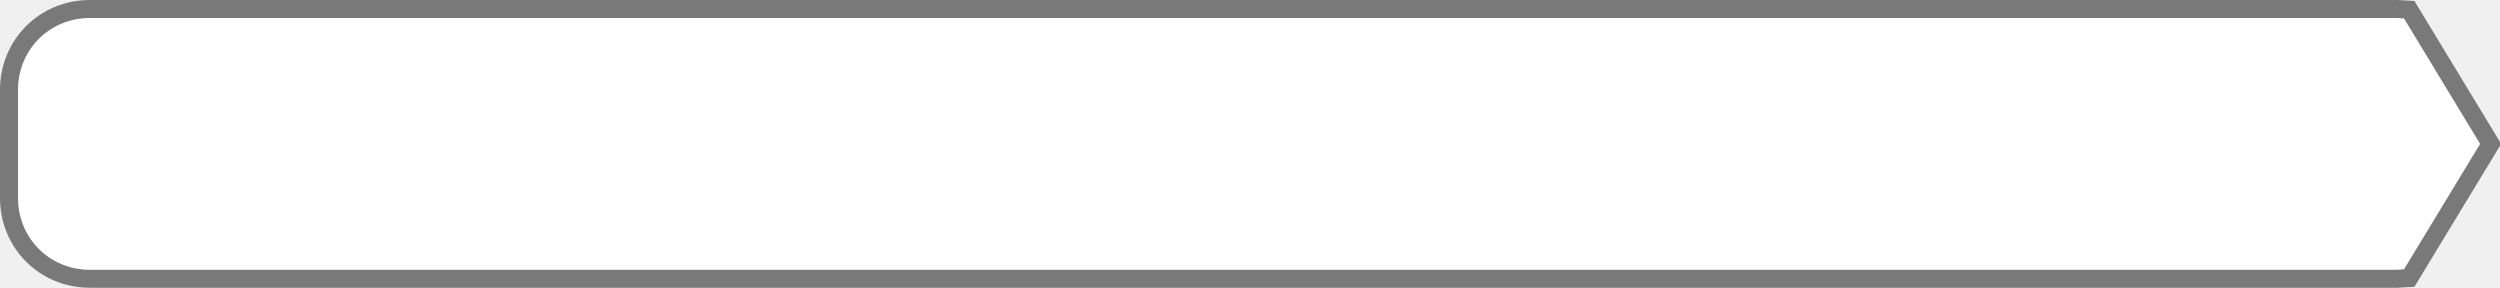
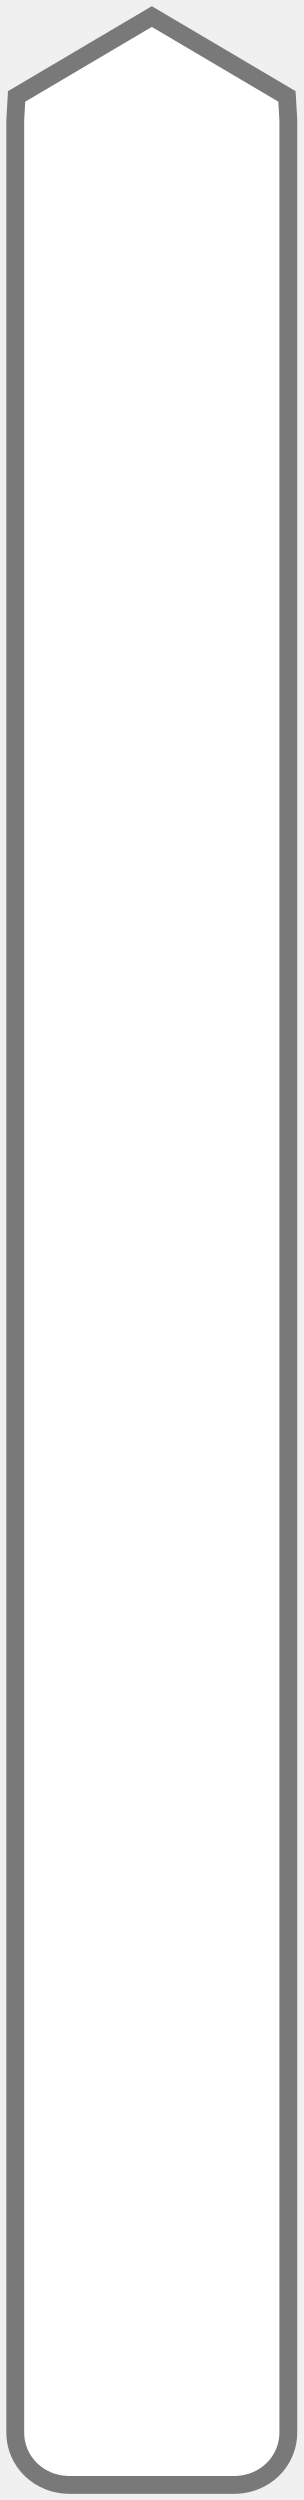
- <svg xmlns="http://www.w3.org/2000/svg" version="1.1" width="139px" height="16px">
-   <g transform="matrix(1 0 0 1 -161 -516 )">
-     <path d="M 294.294 516.5  C 294.294 516.5  294.951 516.538  294.951 516.538  C 294.951 516.538  299.48 524  299.48 524  C 299.48 524  294.951 531.462  294.951 531.462  C 294.951 531.462  294.294 531.5  294.294 531.5  C 294.294 531.5  166 531.5  166 531.5  C 163.48 531.5  161.5 529.52  161.5 527  C 161.5 527  161.5 521  161.5 521  C 161.5 518.48  163.48 516.5  166 516.5  C 166 516.5  294.294 516.5  294.294 516.5  Z " fill-rule="nonzero" fill="#ffffff" stroke="none" />
-     <path d="M 294.294 516.5  C 294.294 516.5  294.951 516.538  294.951 516.538  C 294.951 516.538  299.48 524  299.48 524  C 299.48 524  294.951 531.462  294.951 531.462  C 294.951 531.462  294.294 531.5  294.294 531.5  C 294.294 531.5  166 531.5  166 531.5  C 163.48 531.5  161.5 529.52  161.5 527  C 161.5 527  161.5 521  161.5 521  C 161.5 518.48  163.48 516.5  166 516.5  C 166 516.5  294.294 516.5  294.294 516.5  Z " stroke-width="1" stroke="#797979" fill="none" />
+ <svg xmlns="http://www.w3.org/2000/svg" version="1.1" width="17px" height="140px">
+   <defs>
+     <mask fill="white" id="clip39">
+       <path d="M 0.354 136.207  L 0.354 6.69  L 0.447 5.103  L 8.5 0.345  L 16.553 5.103  L 16.646 6.69  L 16.646 136.207  C 16.646 138.138  15.088 139.655  13.104 139.655  L 3.896 139.655  C 1.913 139.655  0.354 138.138  0.354 136.207  Z " fill-rule="evenodd" />
+     </mask>
+   </defs>
+   <g transform="matrix(1 0 0 1 -222 -454 )">
+     <path d="M 0.354 136.207  L 0.354 6.69  L 0.447 5.103  L 8.5 0.345  L 16.553 5.103  L 16.646 6.69  L 16.646 136.207  C 16.646 138.138  15.088 139.655  13.104 139.655  L 3.896 139.655  C 1.913 139.655  0.354 138.138  0.354 136.207  Z " fill-rule="nonzero" fill="#ffffff" stroke="none" transform="matrix(1 0 0 1 222 454 )" />
+     <path d="M 0.354 136.207  L 0.354 6.69  L 0.447 5.103  L 8.5 0.345  L 16.553 5.103  L 16.646 6.69  L 16.646 136.207  C 16.646 138.138  15.088 139.655  13.104 139.655  L 3.896 139.655  C 1.913 139.655  0.354 138.138  0.354 136.207  Z " stroke-width="2" stroke="#797979" fill="none" transform="matrix(1 0 0 1 222 454 )" mask="url(#clip39)" />
  </g>
</svg>
